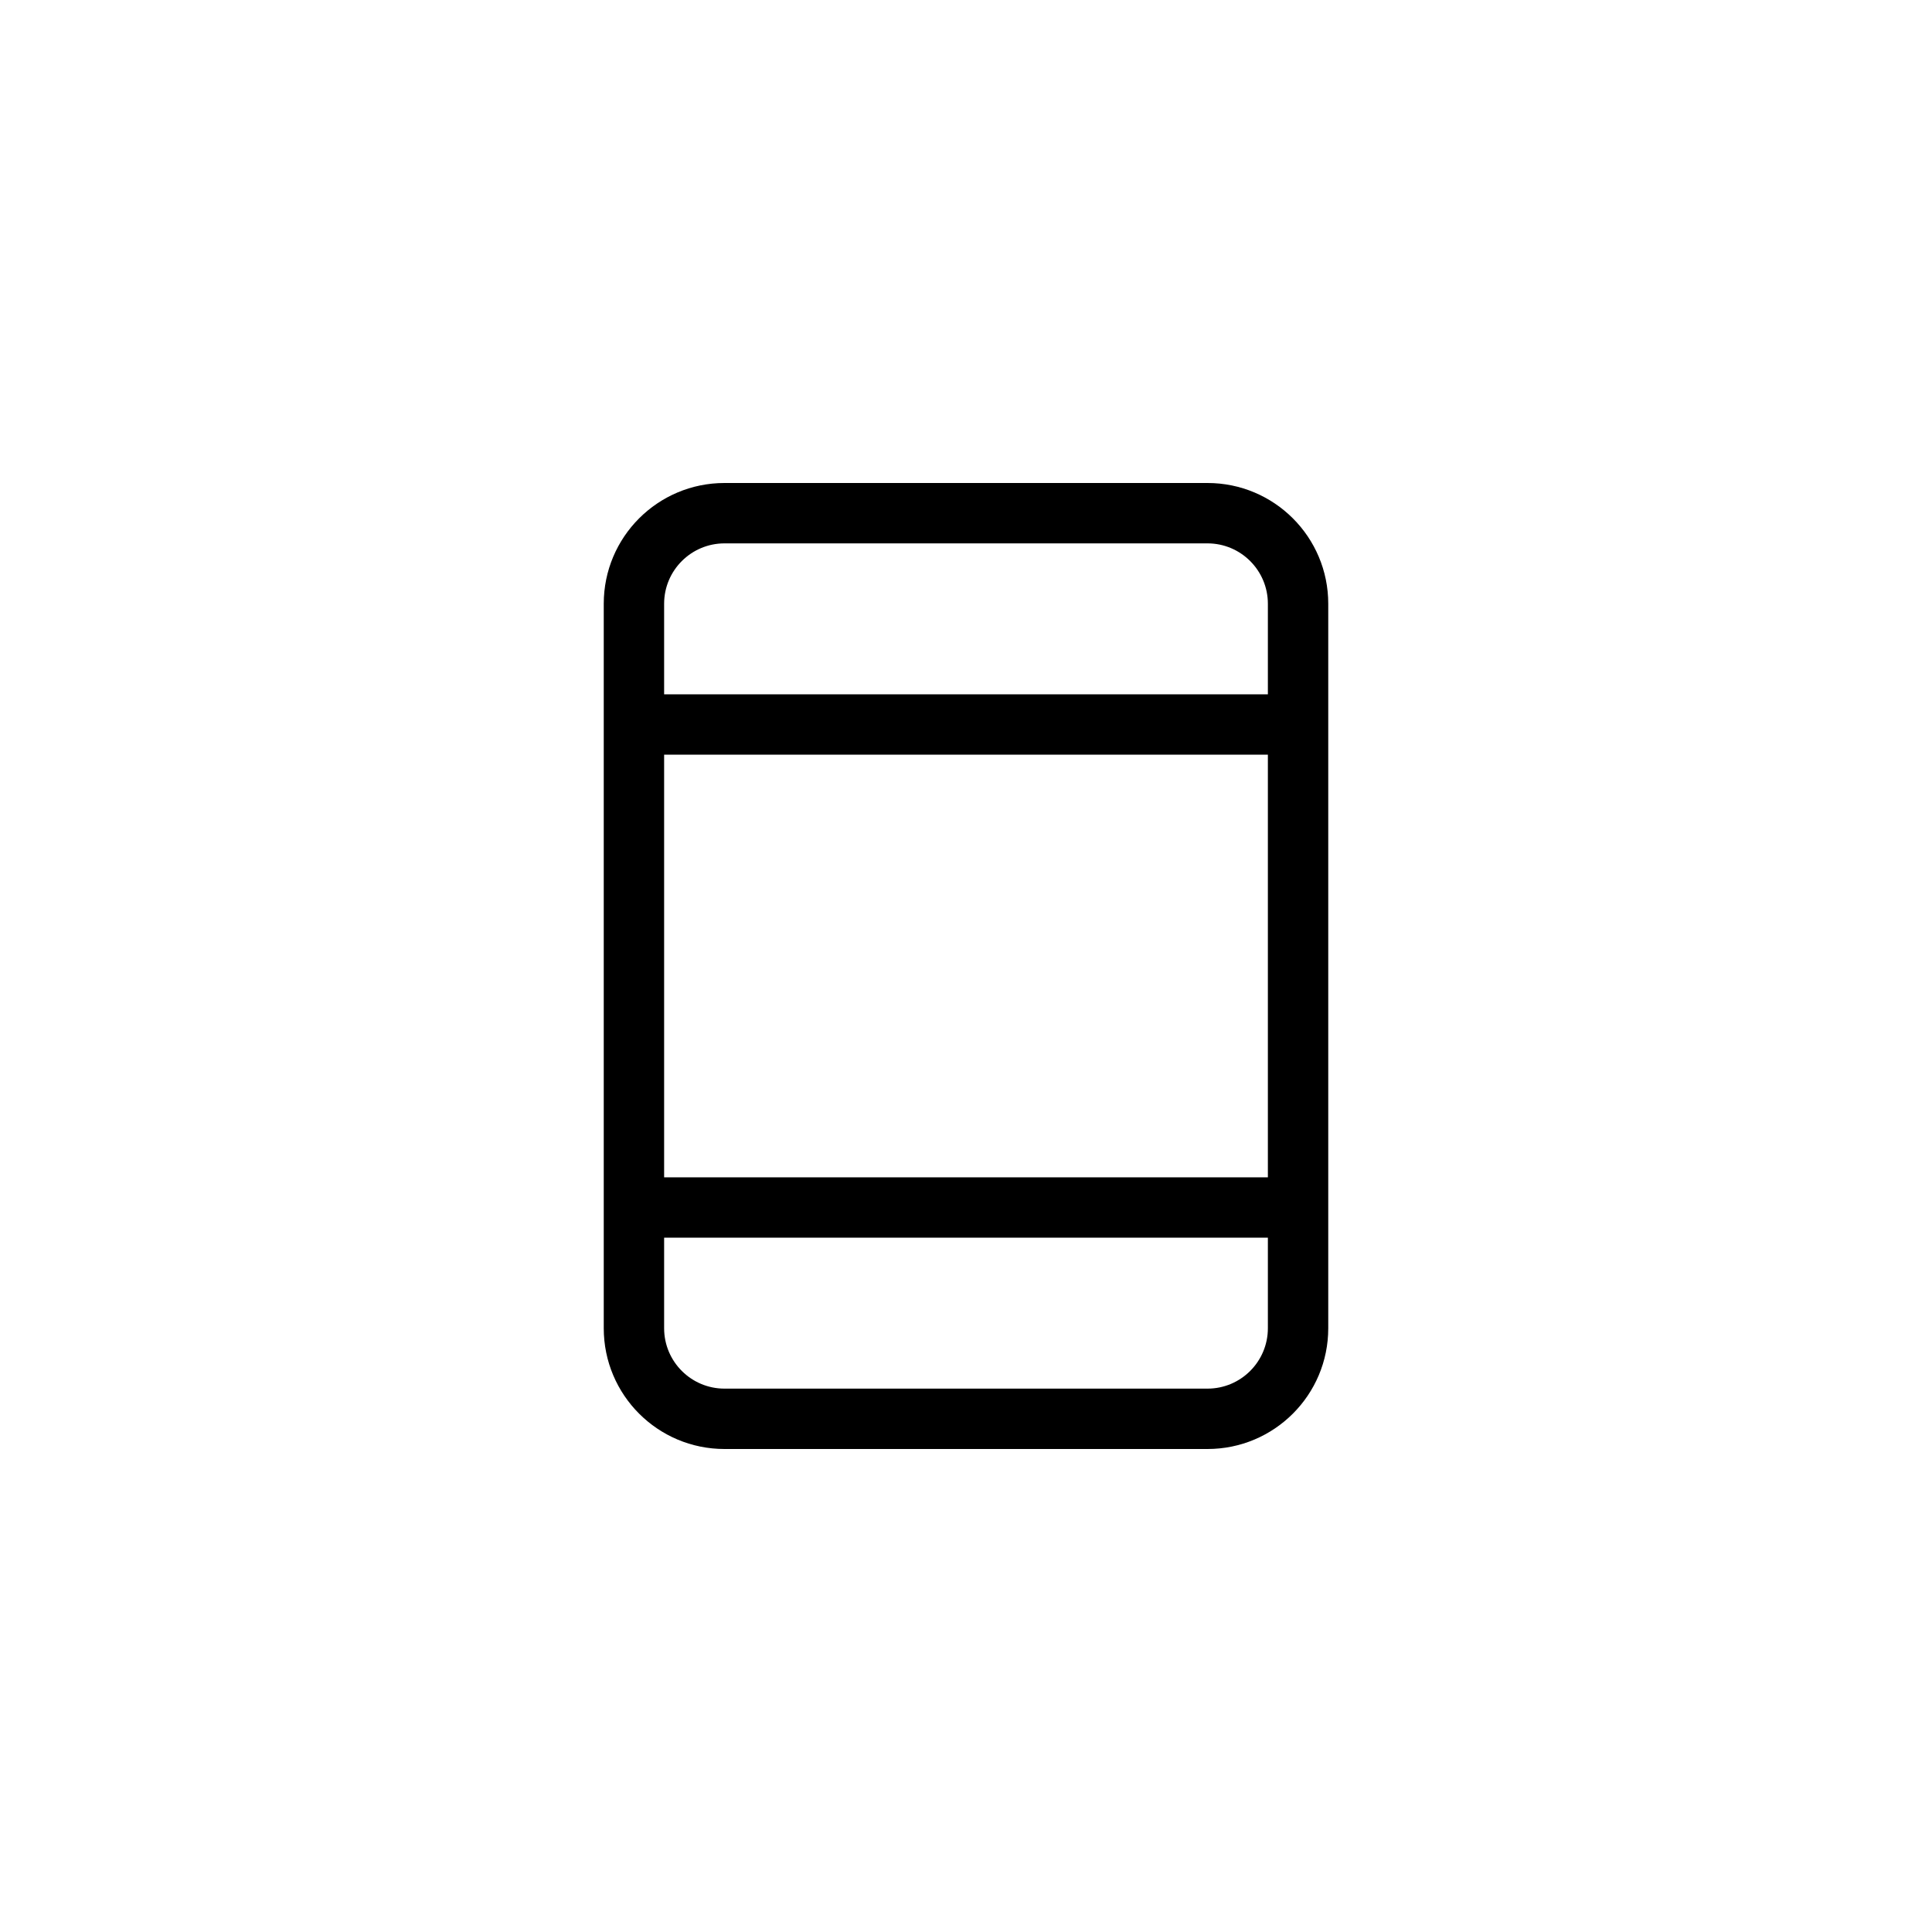
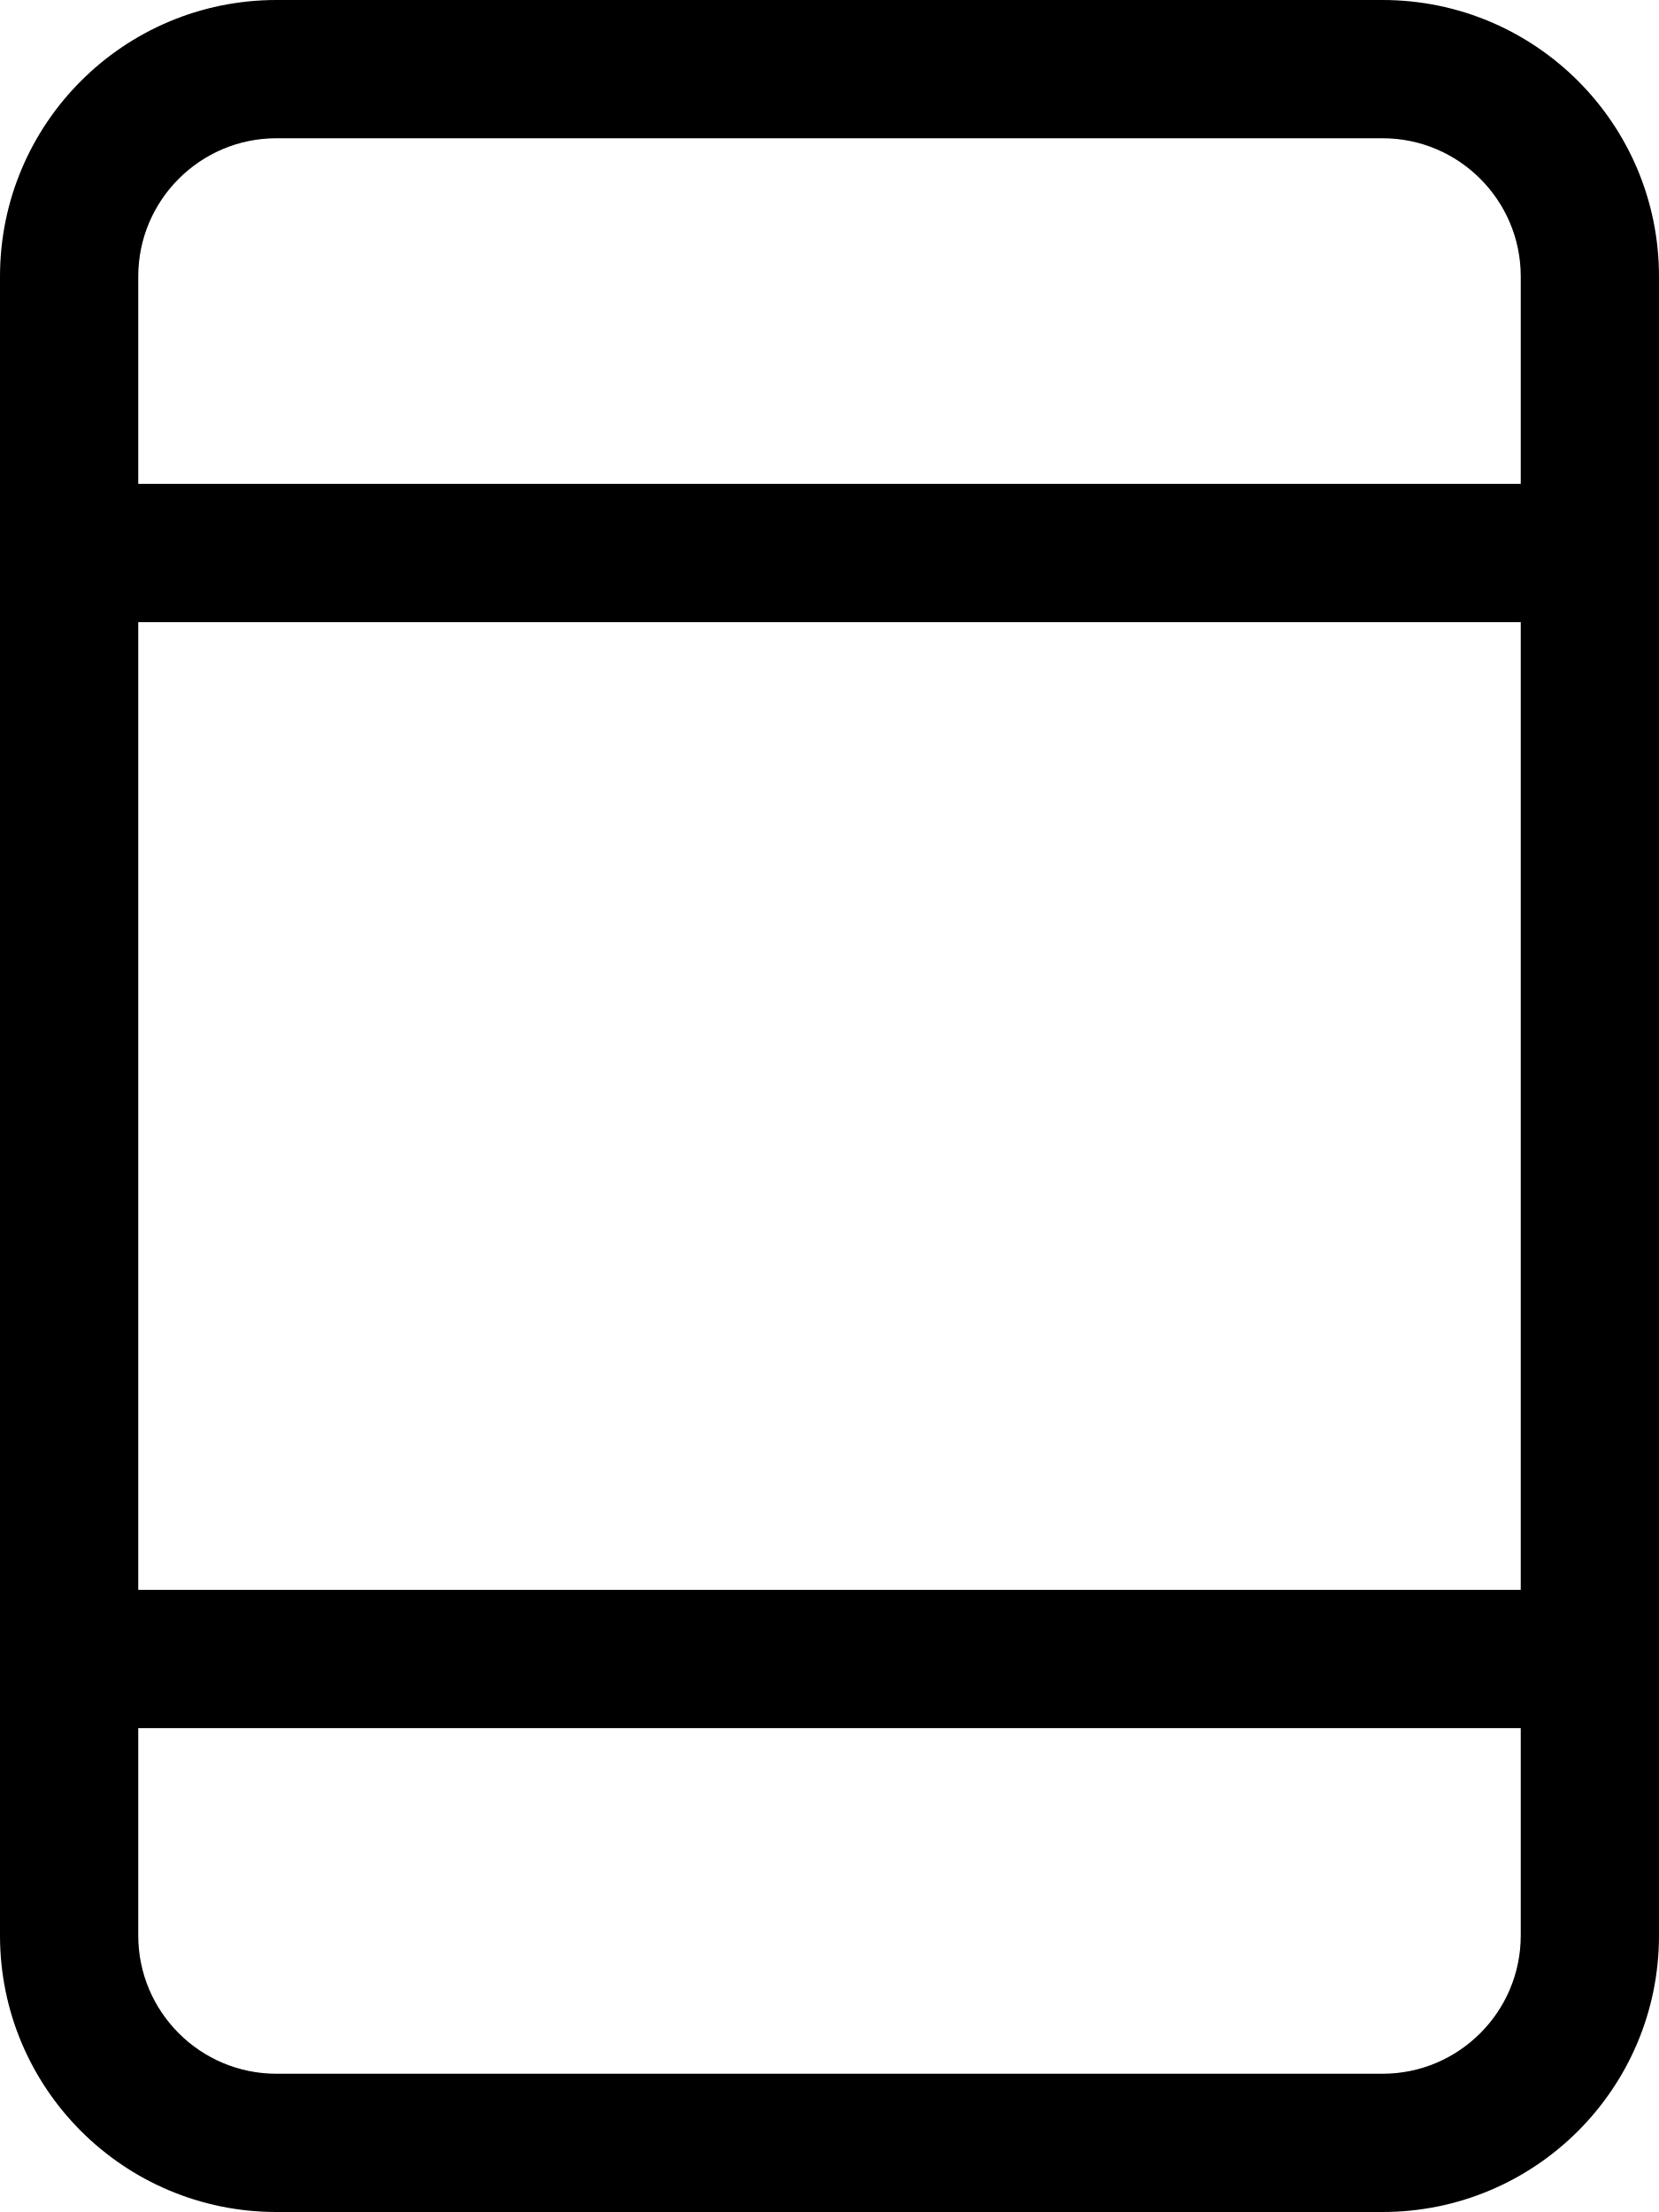
- <svg xmlns="http://www.w3.org/2000/svg" viewBox="0 0 32 32" fill="none">
-   <path fill-rule="evenodd" clip-rule="evenodd" d="M12 9h8c.552 0 1 .448 1 1v1.5H11V10c0-.552.448-1 1-1zm-1 3.5v7h10v-7H11zm10 8H11V22c0 .552.448 1 1 1h8c.552 0 1-.448 1-1v-1.5zM10 10c0-1.105.895-2 2-2h8c1.105 0 2 .895 2 2v12c0 1.105-.895 2-2 2h-8c-1.105 0-2-.895-2-2V10z" fill="currentColor" />
+ <svg xmlns="http://www.w3.org/2000/svg" viewBox="0 0 12 16" fill-rule="evenodd" clip-rule="evenodd" stroke-linejoin="round" stroke-miterlimit="2">
+   <path fill="currentColor" d="M2 1h8c.552 0 1 .448 1 1v1.5H1V2c0-.552.448-1 1-1zM1 4.5v7h10v-7H1zm10 8H1V14c0 .552.448 1 1 1h8c.552 0 1-.448 1-1v-1.5zM0 2C0 .895.895 0 2 0h8c1.105 0 2 .895 2 2v12c0 1.105-.895 2-2 2H2c-1.105 0-2-.895-2-2V2z" />
</svg>
